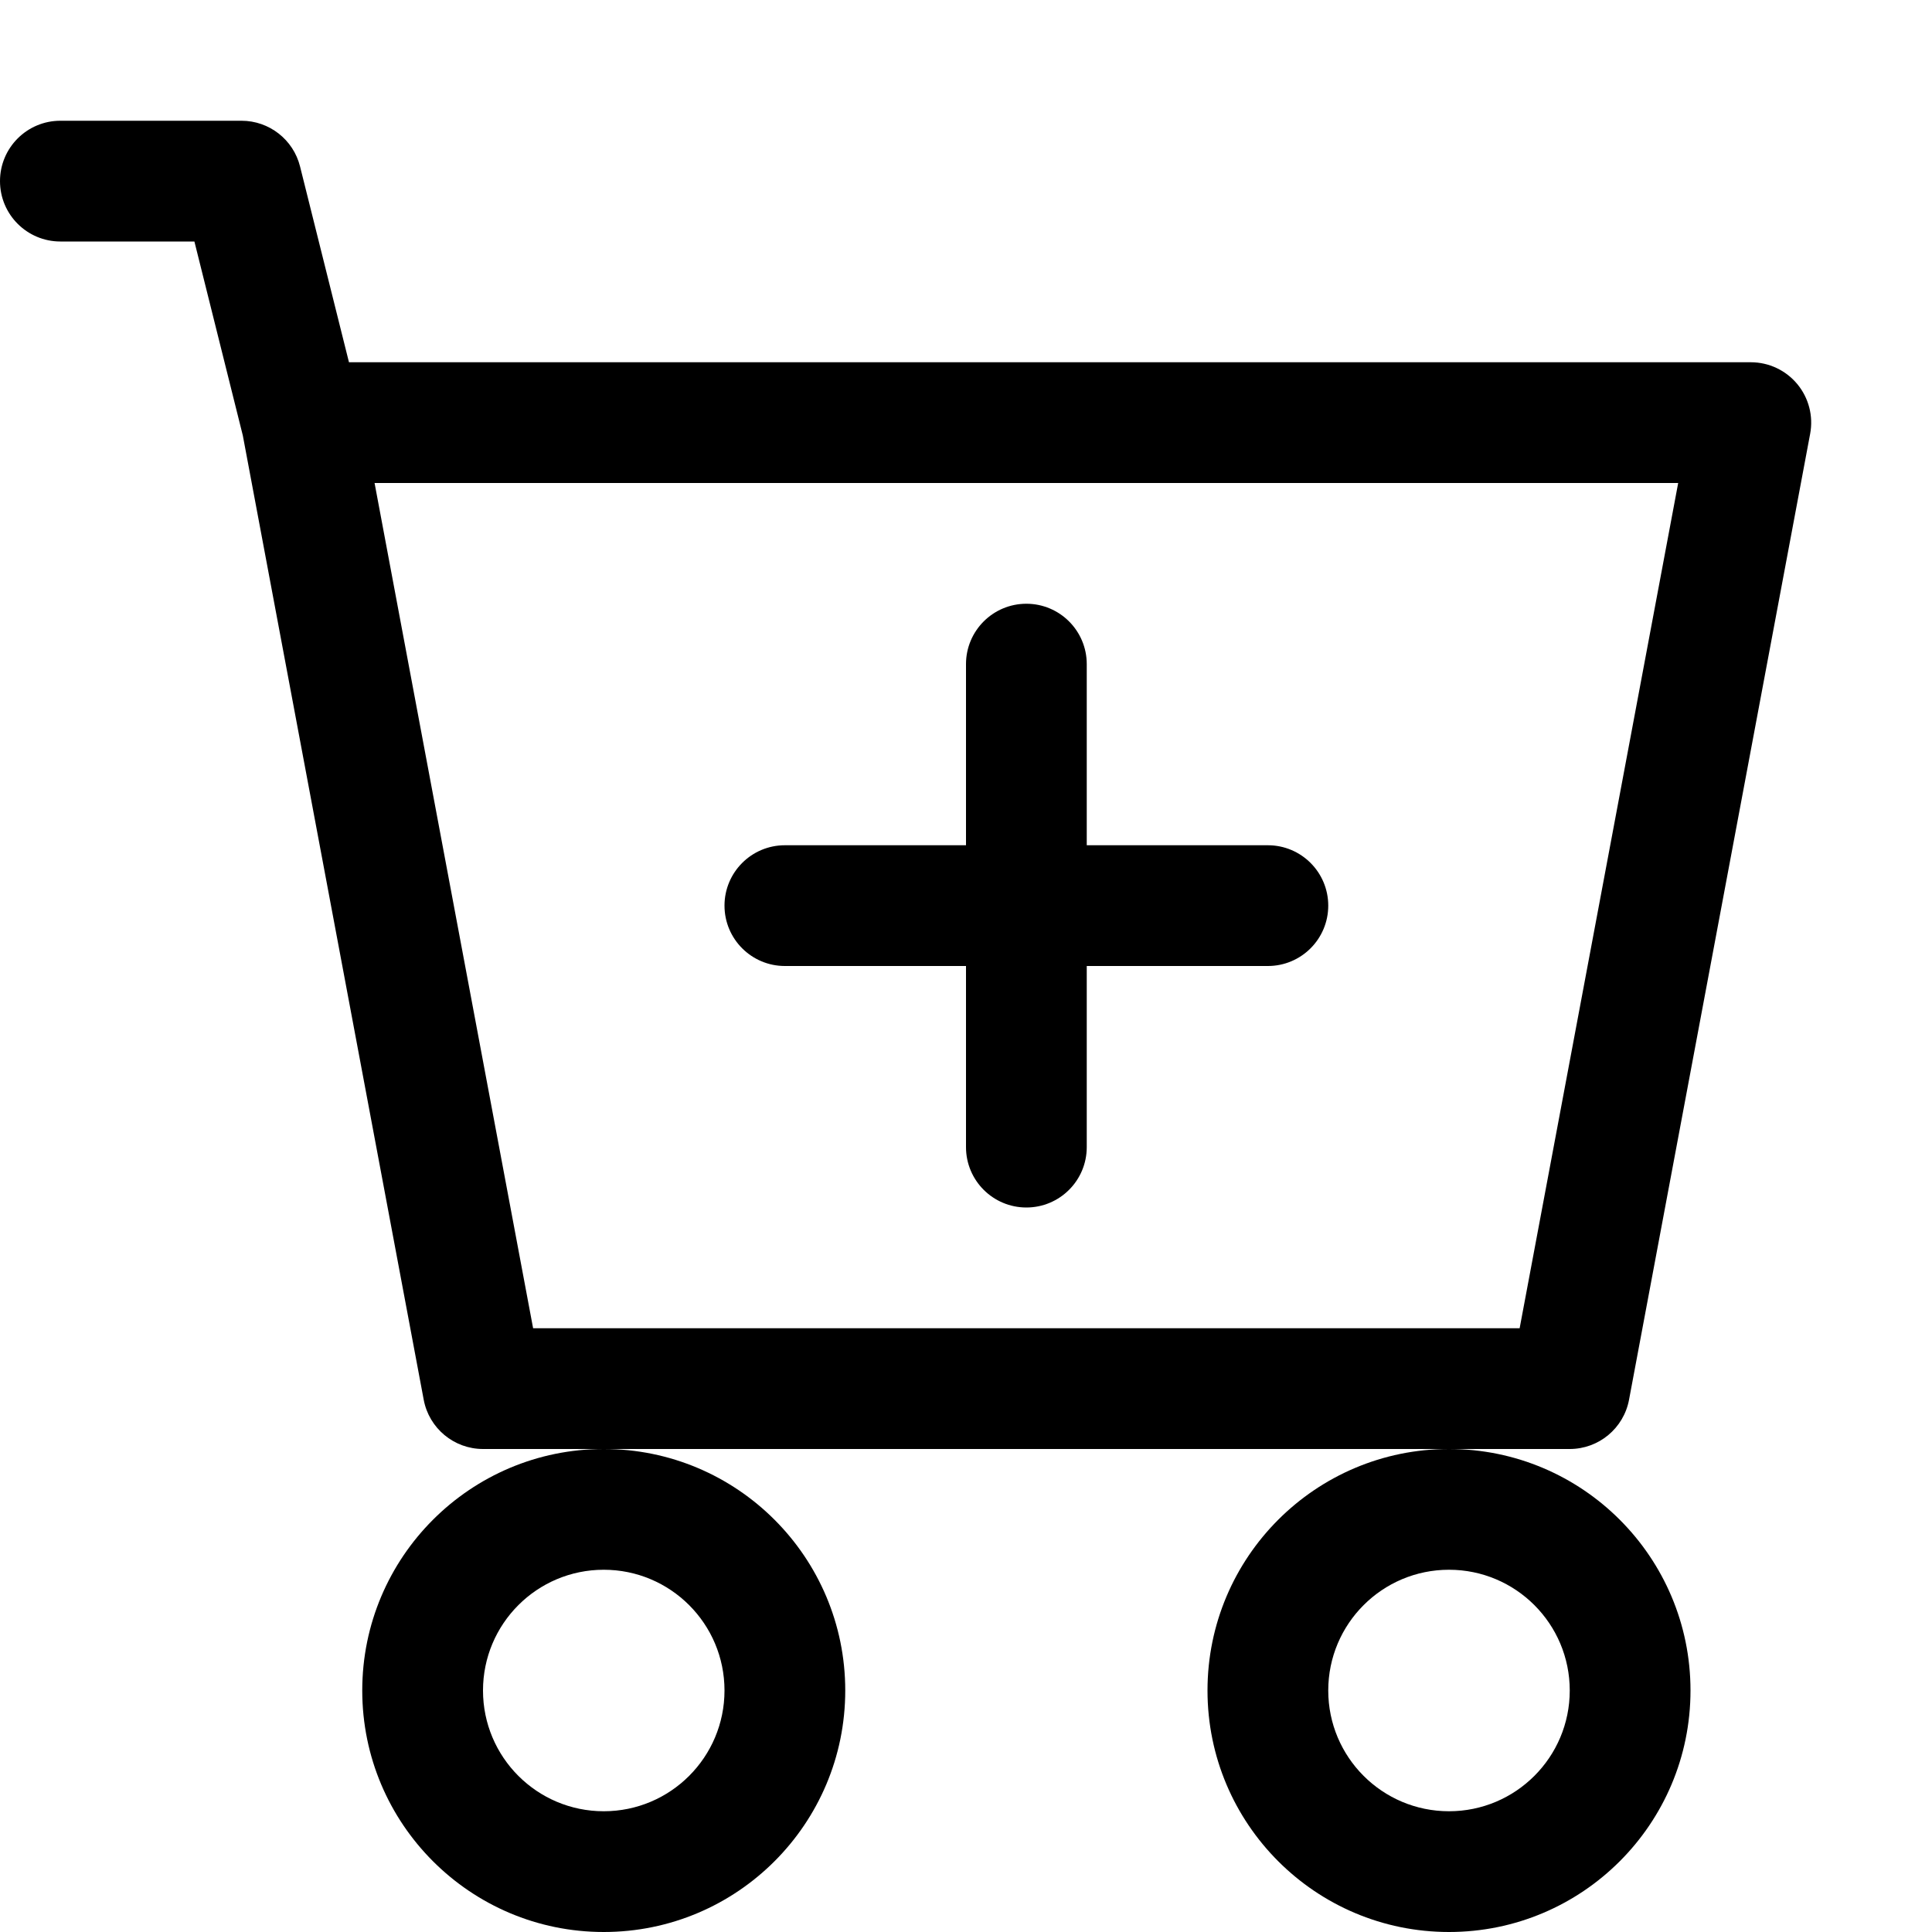
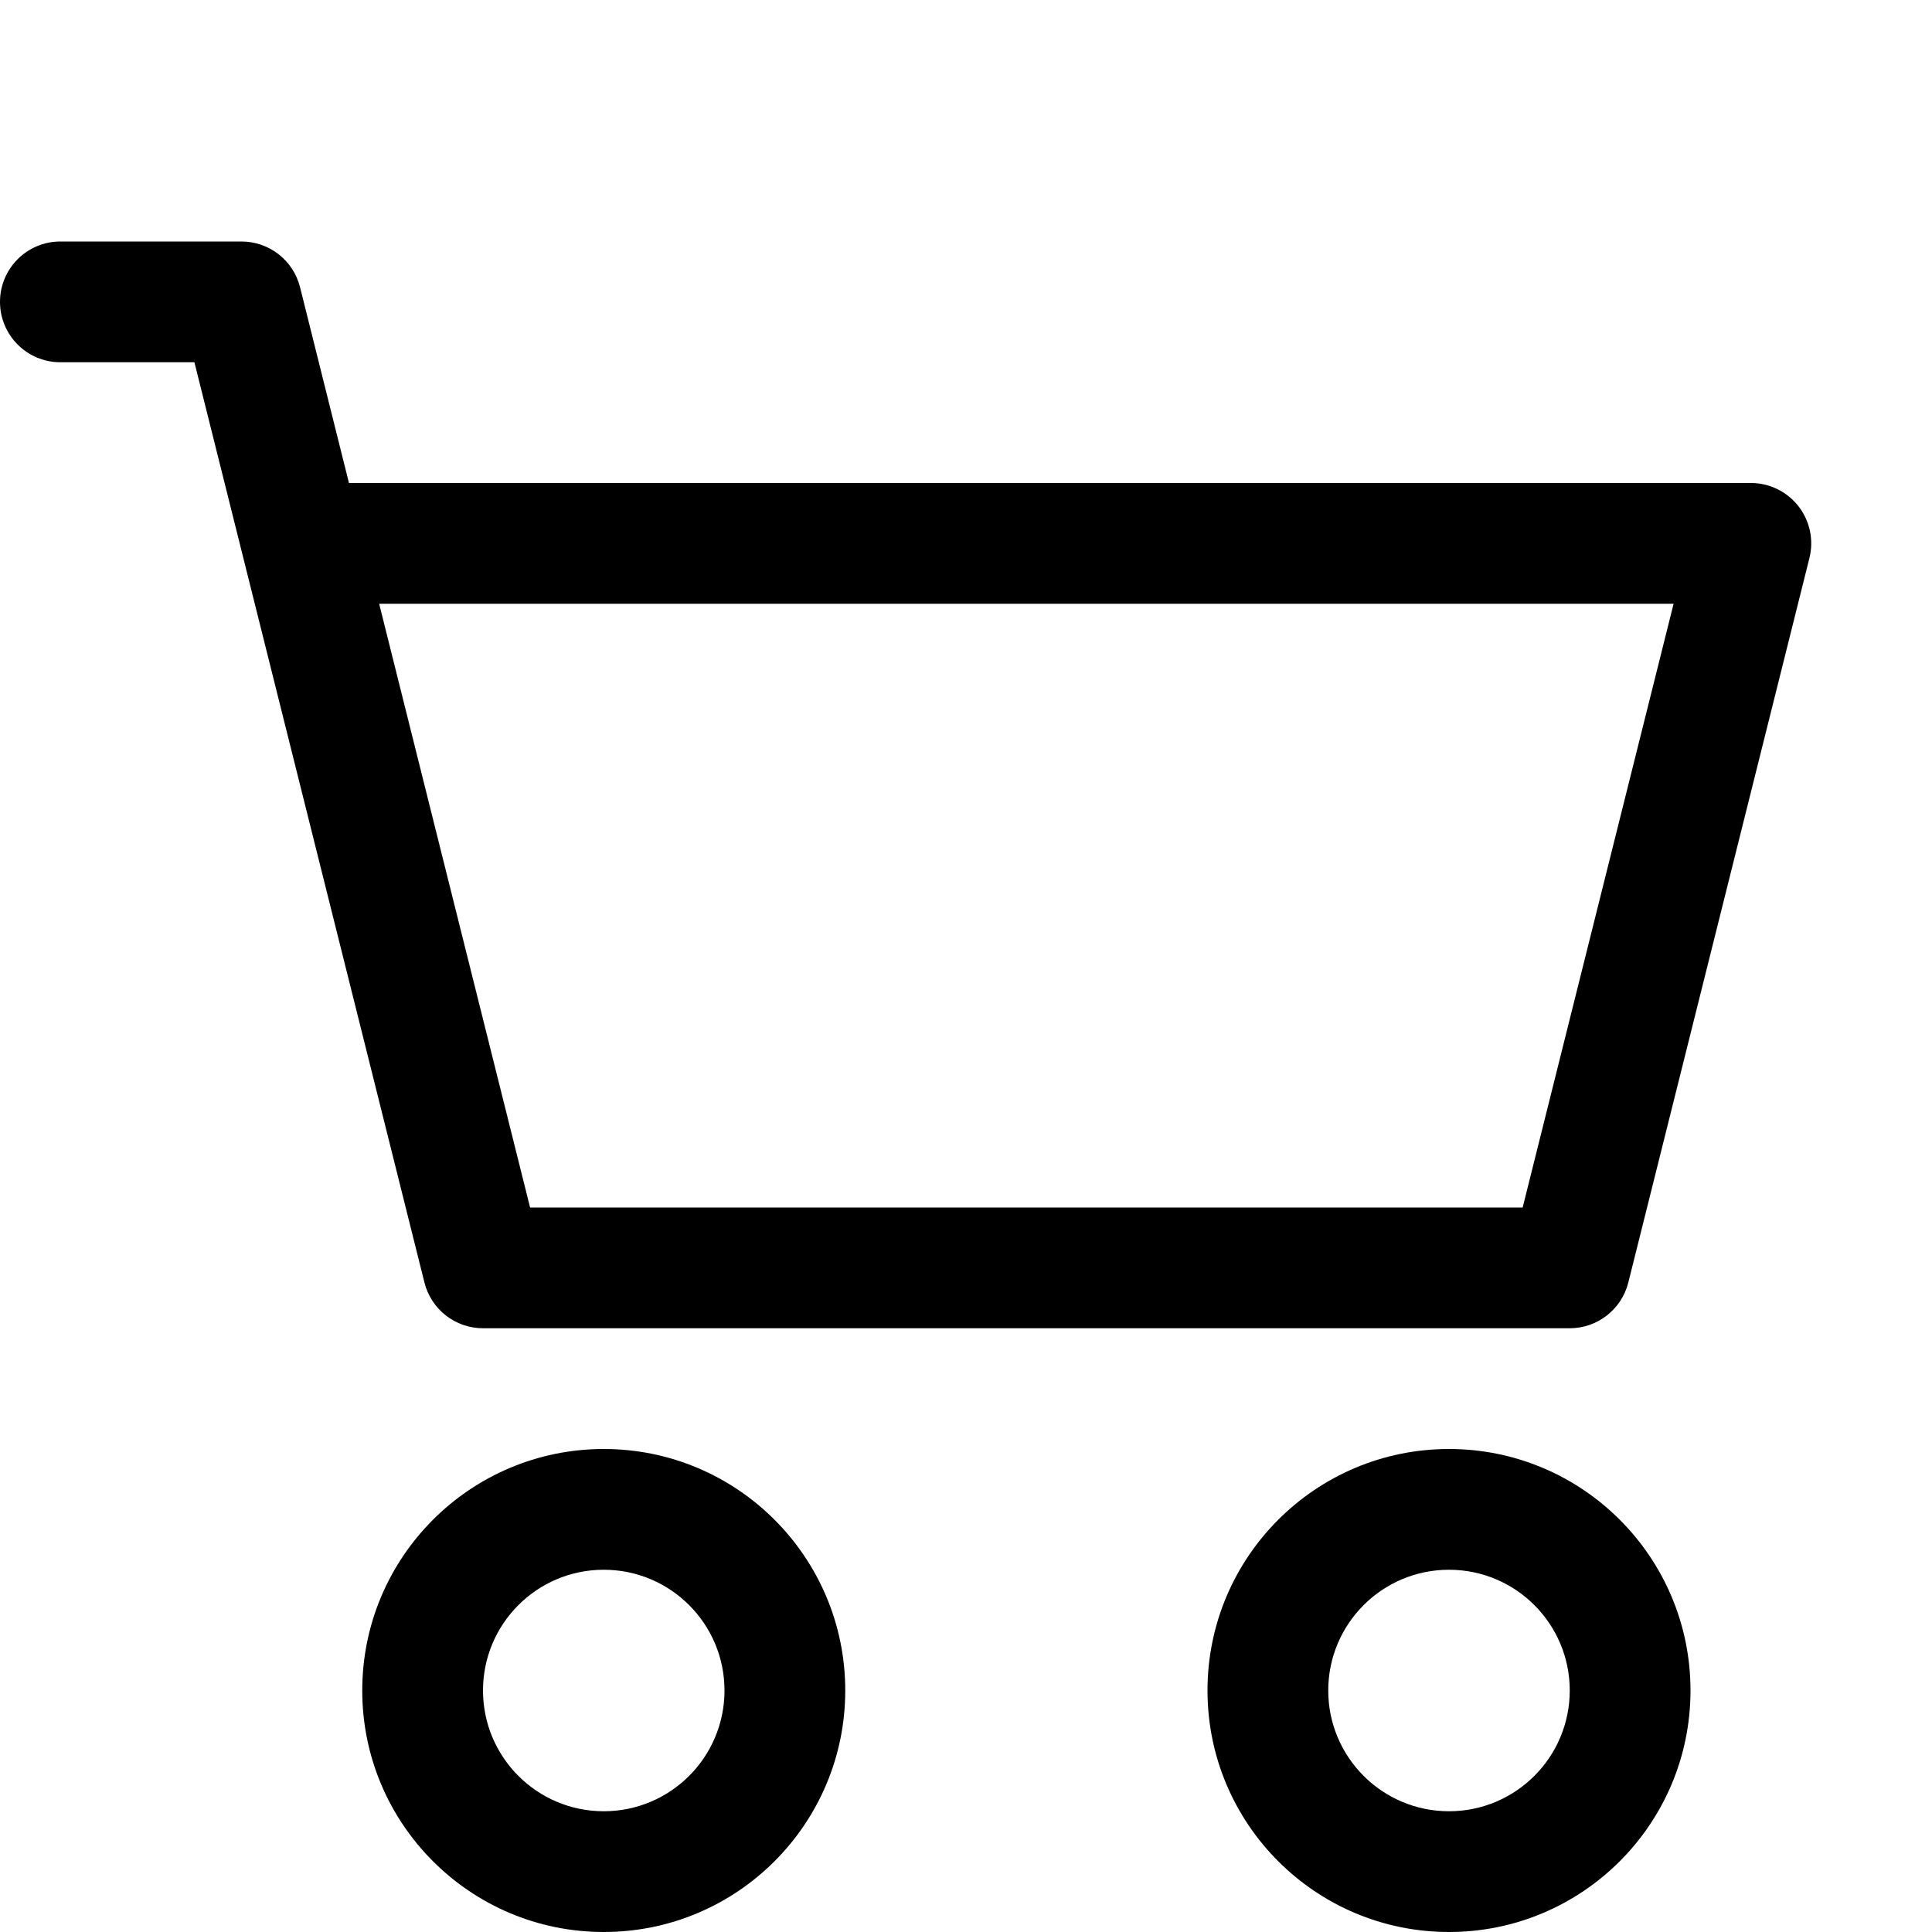
- <svg xmlns="http://www.w3.org/2000/svg" width="16" height="16" fill="currentColor" class="bi bi-cart-plus" viewBox="0 0 16 16">
-   <path d="M9 5.5a.5.5 0 0 0-1 0V7H6.5a.5.5 0 0 0 0 1H8v1.5a.5.5 0 0 0 1 0V8h1.5a.5.5 0 0 0 0-1H9V5.5z" />
-   <path d="M.5 1a.5.5 0 0 0 0 1h1.11l.401 1.607 1.498 7.985A.5.5 0 0 0 4 12h1a2 2 0 1 0 0 4 2 2 0 0 0 0-4h7a2 2 0 1 0 0 4 2 2 0 0 0 0-4h1a.5.5 0 0 0 .491-.408l1.5-8A.5.5 0 0 0 14.5 3H2.89l-.405-1.621A.5.5 0 0 0 2 1H.5zm3.915 10L3.102 4h10.796l-1.313 7h-8.17zM6 14a1 1 0 1 1-2 0 1 1 0 0 1 2 0zm7 0a1 1 0 1 1-2 0 1 1 0 0 1 2 0z" />
+ <svg xmlns="http://www.w3.org/2000/svg" width="16" height="16" fill="currentColor" class="bi bi-cart2" viewBox="0 0 16 16">
+   <path d="M0 2.5A.5.5 0 0 1 .5 2H2a.5.5 0 0 1 .485.379L2.89 4H14.5a.5.5 0 0 1 .485.621l-1.5 6A.5.5 0 0 1 13 11H4a.5.5 0 0 1-.485-.379L1.61 3H.5a.5.5 0 0 1-.5-.5zM3.14 5l1.25 5h8.22l1.25-5H3.14zM5 13a1 1 0 1 0 0 2 1 1 0 0 0 0-2zm-2 1a2 2 0 1 1 4 0 2 2 0 0 1-4 0zm9-1a1 1 0 1 0 0 2 1 1 0 0 0 0-2zm-2 1a2 2 0 1 1 4 0 2 2 0 0 1-4 0z" />
</svg>
